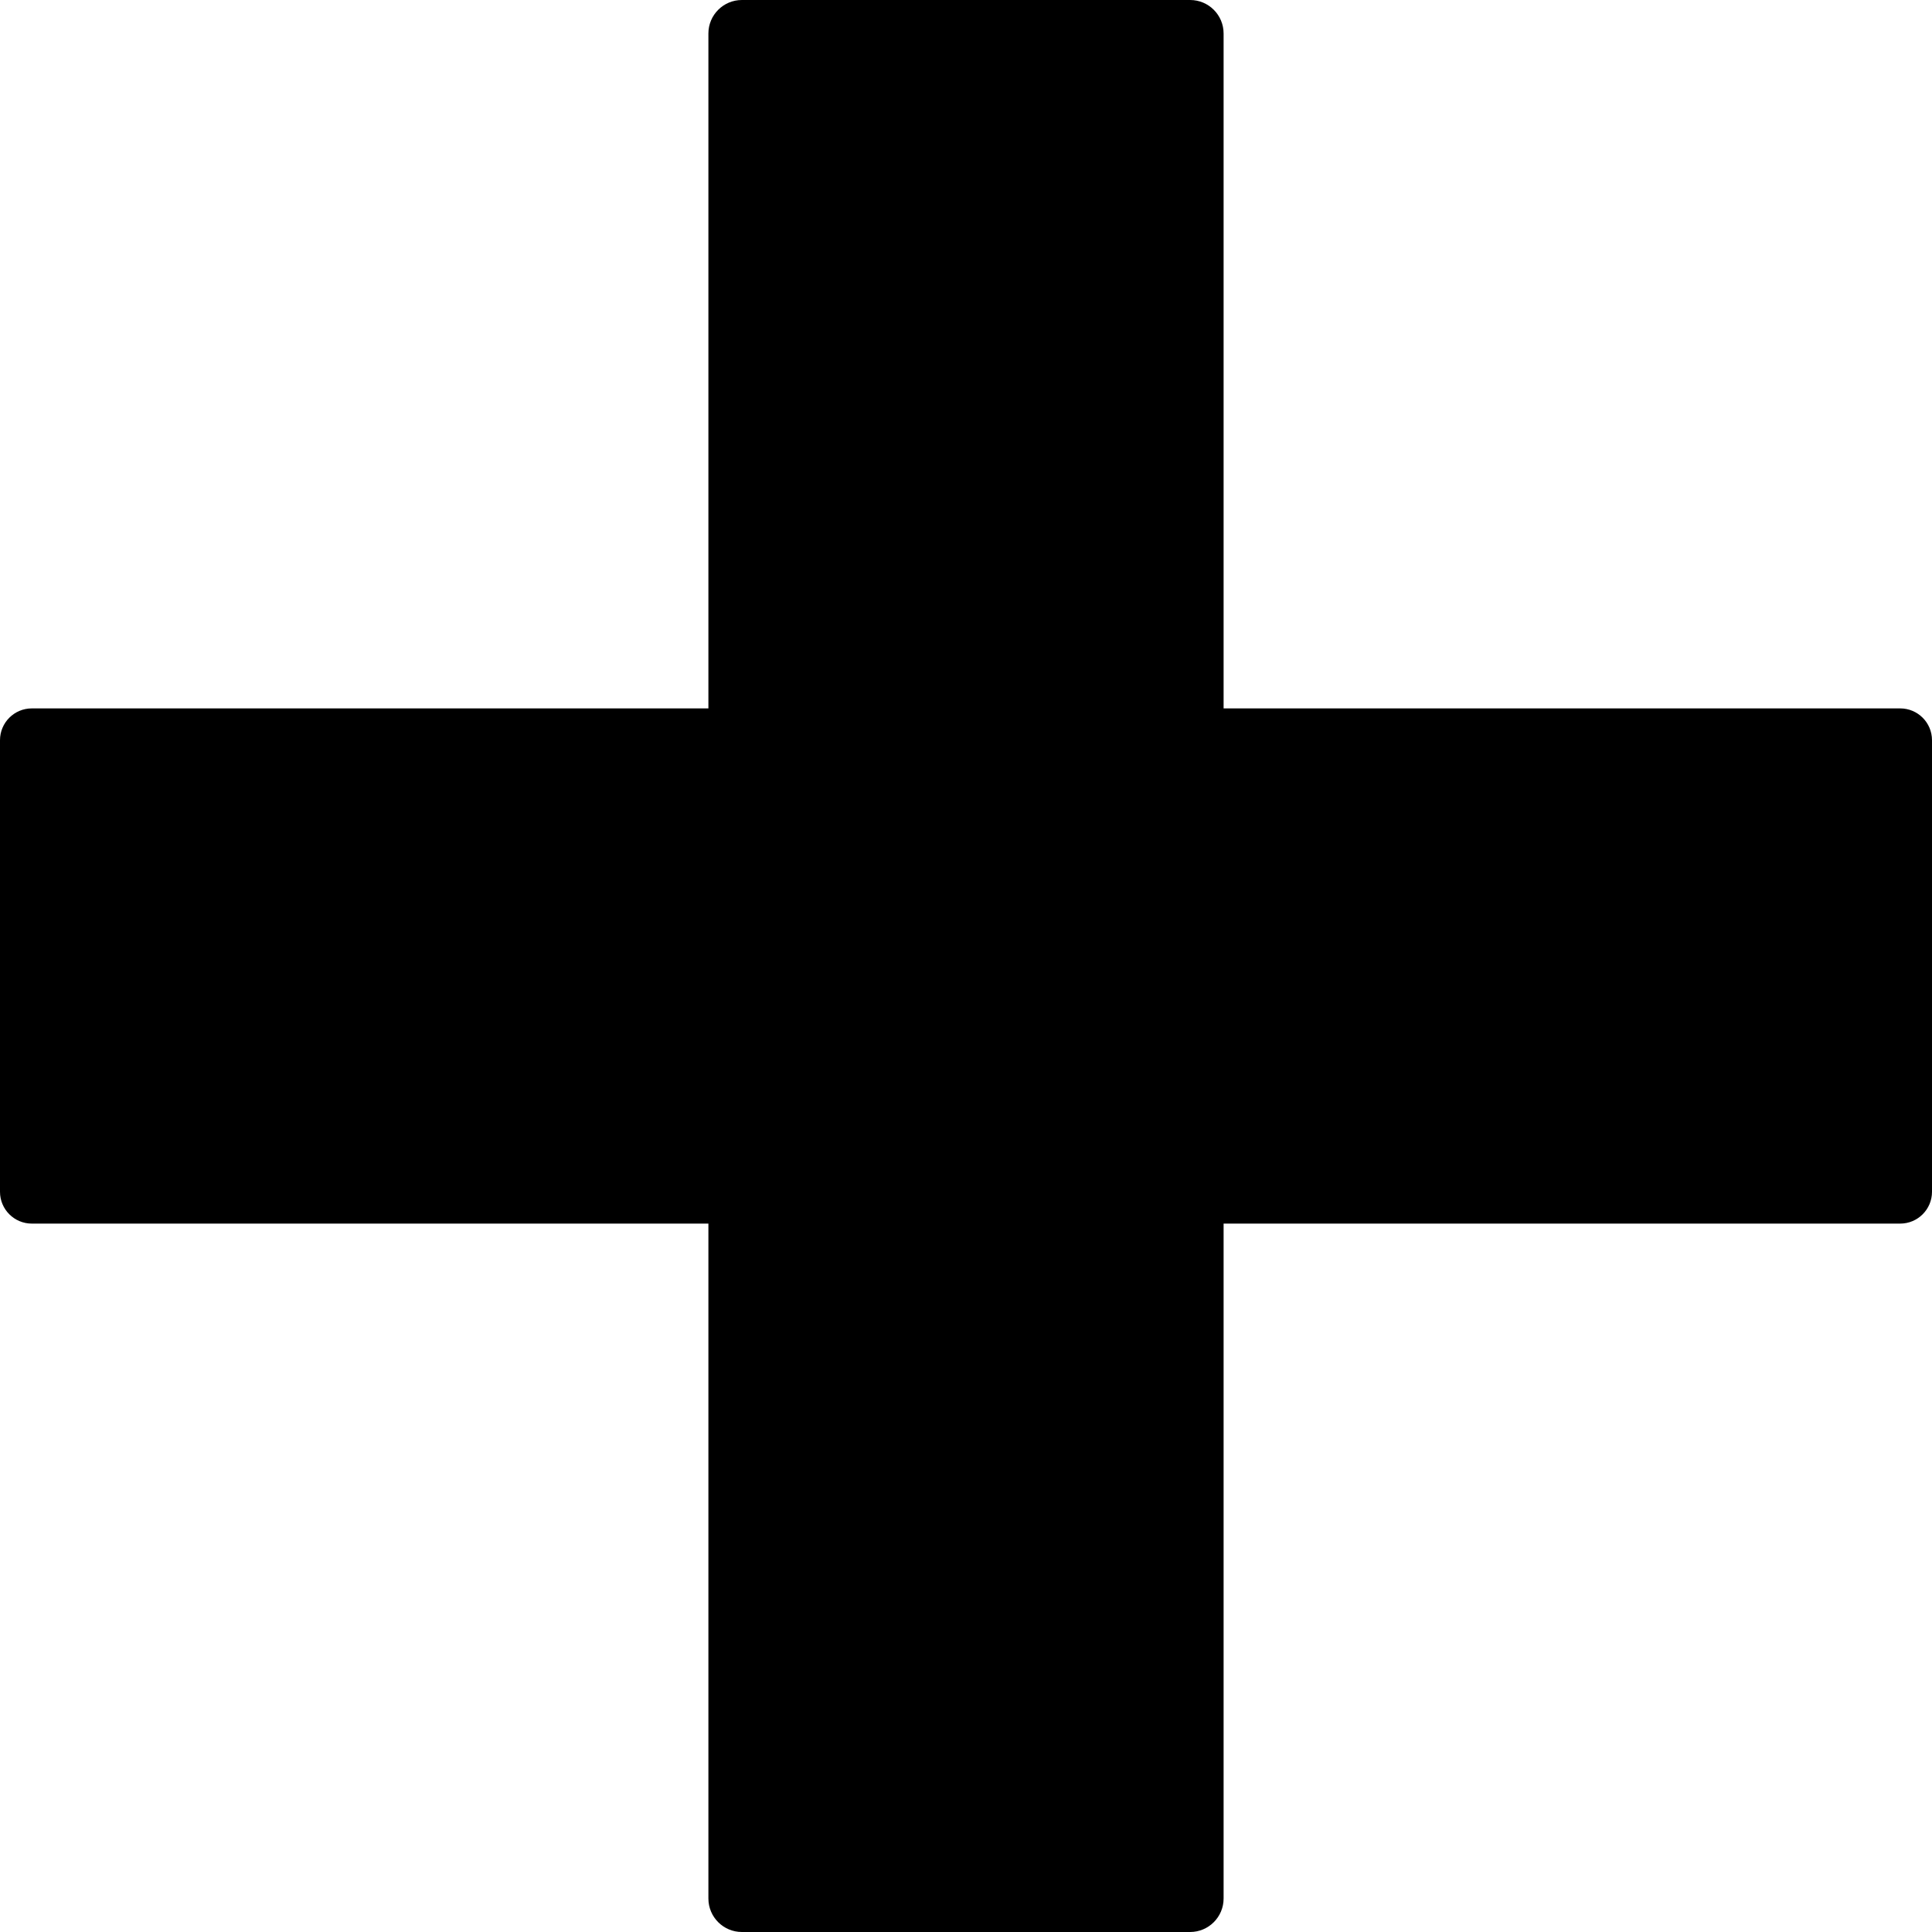
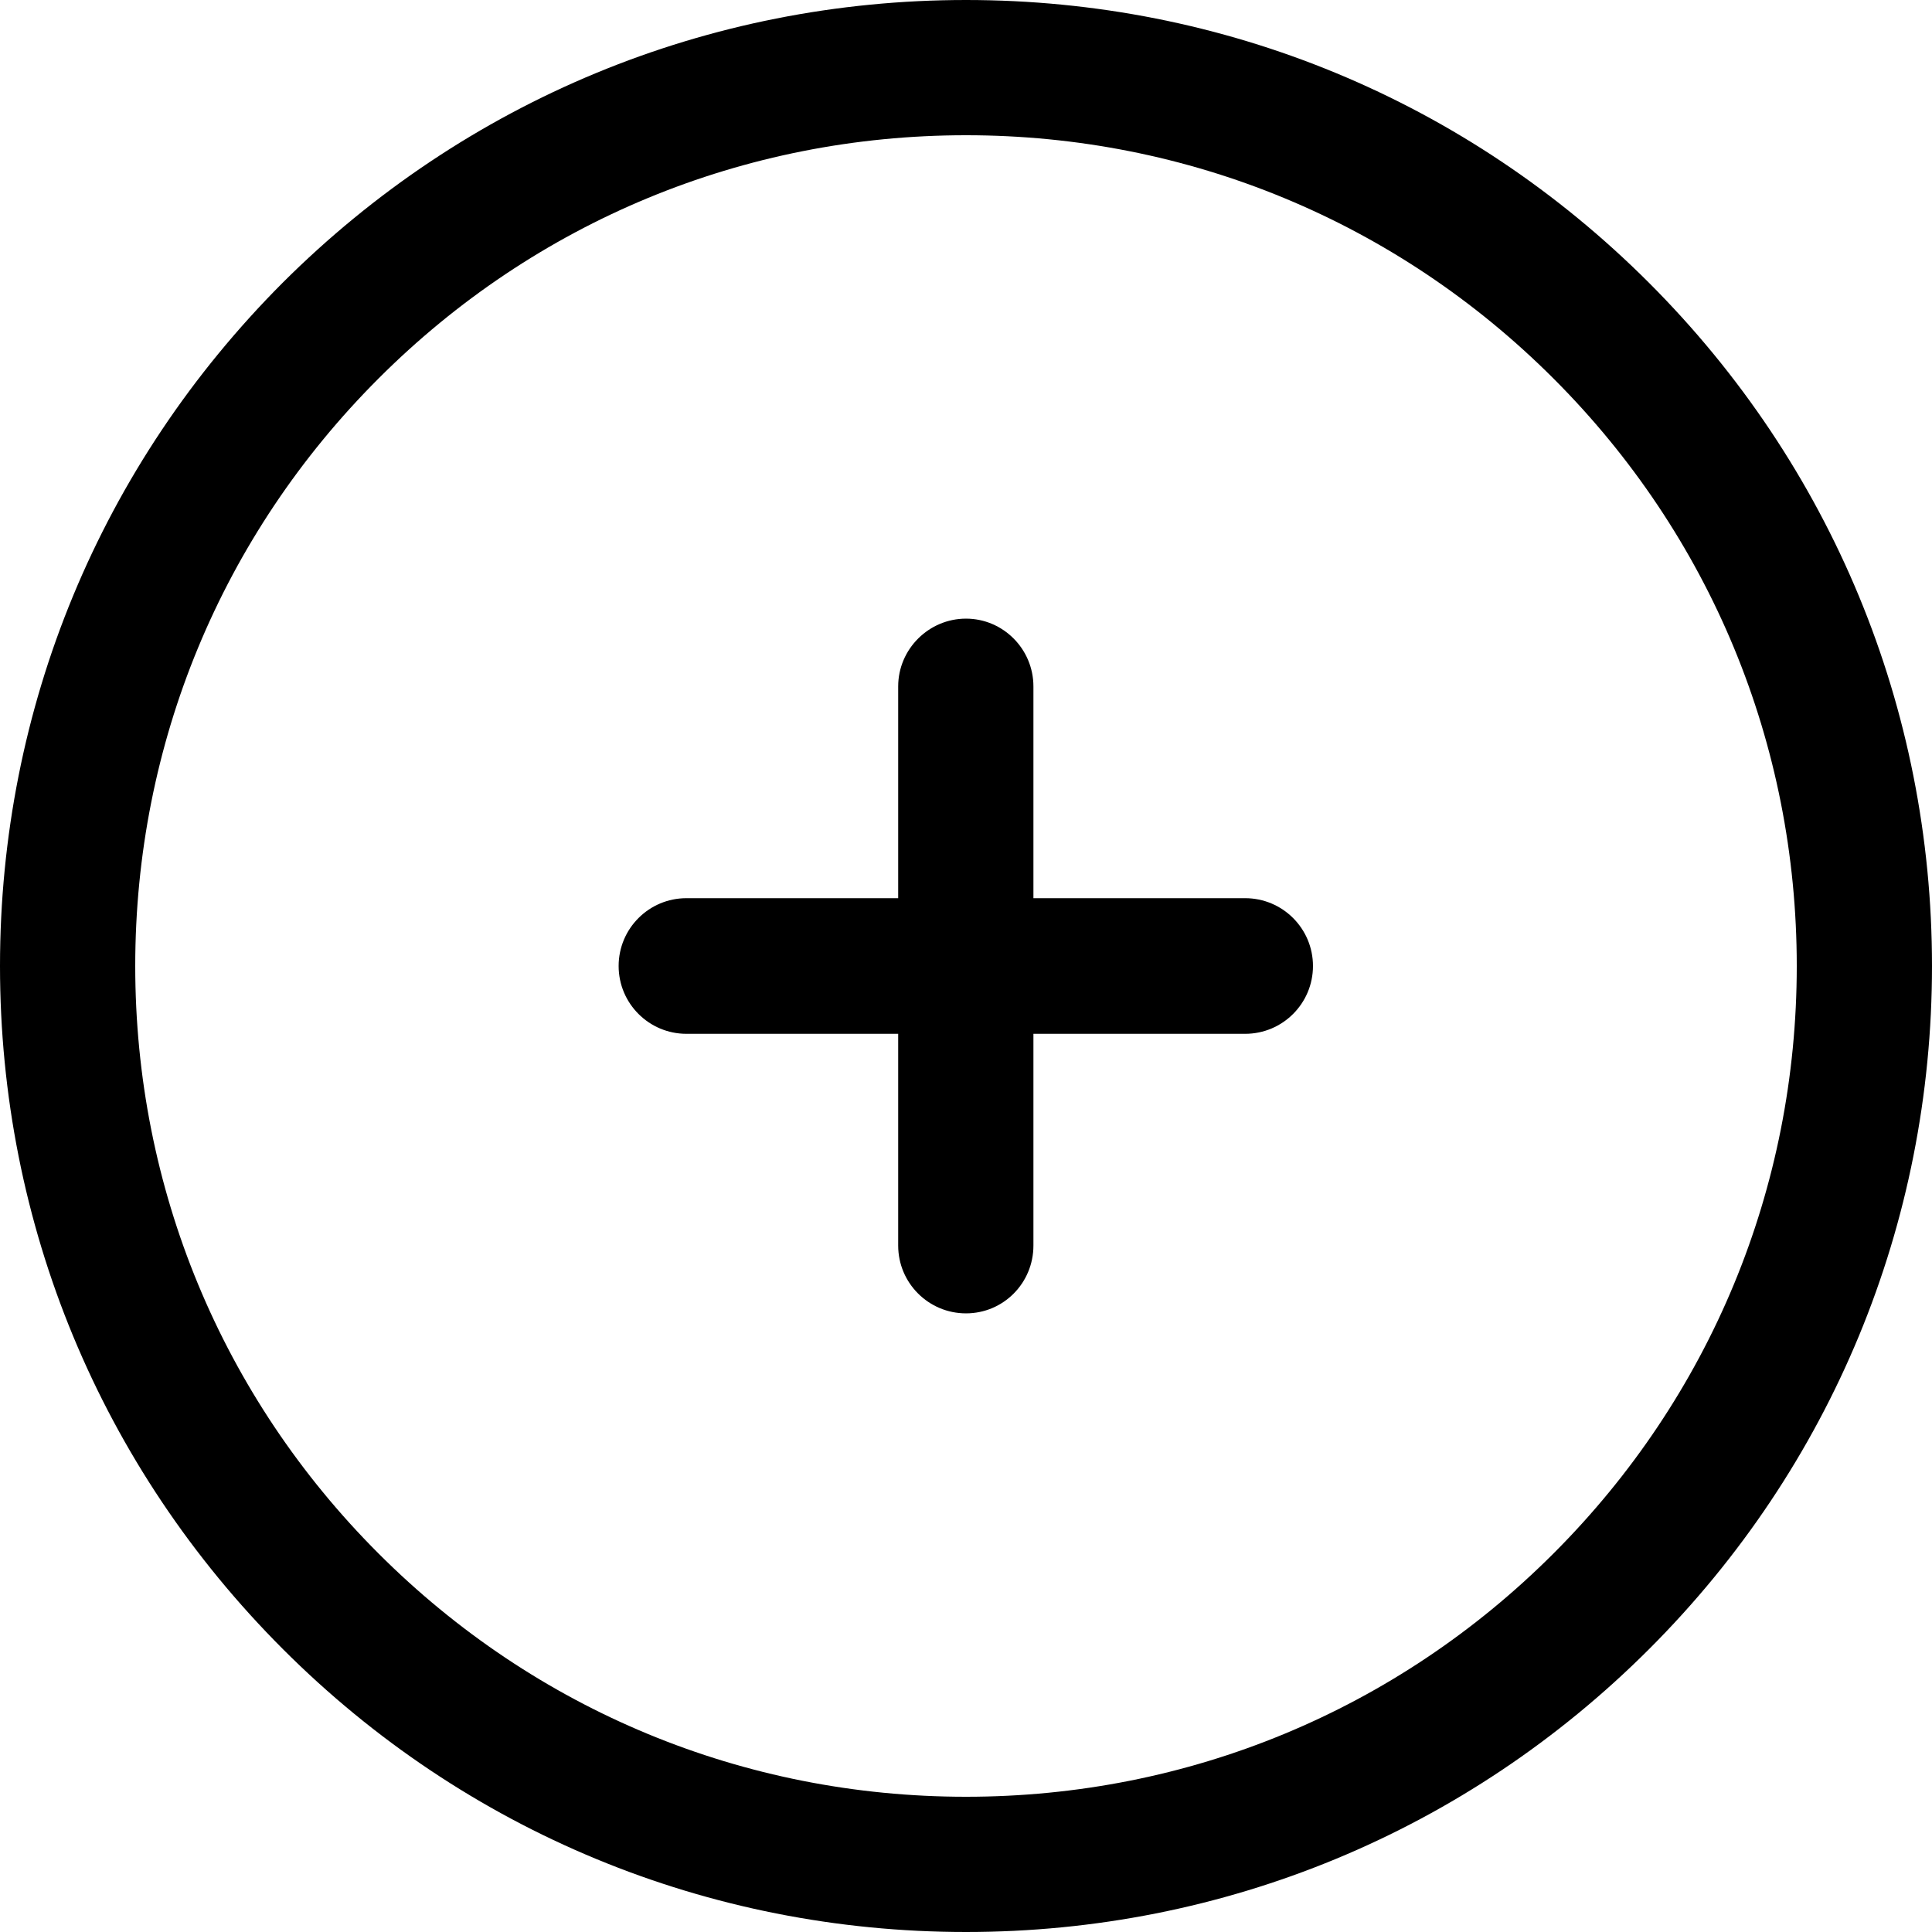
- <svg xmlns="http://www.w3.org/2000/svg" width="600.0px" height="600.0px" viewBox="0 0 600.0 600.0" version="1.1" id="SVGRoot">
-   <defs id="defs943" />
-   <g id="layer1">
-     <rect style="fill:#000000" id="rect1077" width="160" height="600" x="220" y="0" ry="10.4" />
-     <rect style="fill:#000000" id="rect1183" width="160" height="600" x="220" y="-600" transform="rotate(90)" ry="9.881" />
+ <svg xmlns="http://www.w3.org/2000/svg" version="1.1" id="Capa_1" x="0px" y="0px" viewBox="0 0 490 490" style="enable-background:new 0 0 490 490;" xml:space="preserve">
+   <g>
+     <g>
+       <g>
+         <path d="M227.8,174.1v53.7h-53.7c-9.5,0-17.2,7.7-17.2,17.2s7.7,17.2,17.2,17.2h53.7v53.7c0,9.5,7.7,17.2,17.2,17.2     s17.1-7.7,17.1-17.2v-53.7h53.7c9.5,0,17.2-7.7,17.2-17.2s-7.7-17.2-17.2-17.2h-53.7v-53.7c0-9.5-7.7-17.2-17.1-17.2     S227.8,164.6,227.8,174.1z" />
+         <path d="M71.7,71.7C25.5,118,0,179.5,0,245s25.5,127,71.8,173.3C118,464.5,179.6,490,245,490s127-25.5,173.3-71.8     C464.5,372,490,310.4,490,245s-25.5-127-71.8-173.3C372,25.5,310.5,0,245,0C179.6,0,118,25.5,71.7,71.7z M455.7,245     c0,56.3-21.9,109.2-61.7,149s-92.7,61.7-149,61.7S135.8,433.8,96,394s-61.7-92.7-61.7-149S56.2,135.8,96,96s92.7-61.7,149-61.7     S354.2,56.2,394,96S455.7,188.7,455.7,245z" />
+       </g>
+     </g>
+     <g>
+ 	</g>
+     <g>
+ 	</g>
+     <g>
+ 	</g>
+     <g>
+ 	</g>
+     <g>
+ 	</g>
+     <g>
+ 	</g>
+     <g>
+ 	</g>
+     <g>
+ 	</g>
+     <g>
+ 	</g>
+     <g>
+ 	</g>
+     <g>
+ 	</g>
+     <g>
+ 	</g>
+     <g>
+ 	</g>
+     <g>
+ 	</g>
+     <g>
+ 	</g>
  </g>
+   <g>
+ </g>
+   <g>
+ </g>
+   <g>
+ </g>
+   <g>
+ </g>
+   <g>
+ </g>
+   <g>
+ </g>
+   <g>
+ </g>
+   <g>
+ </g>
+   <g>
+ </g>
+   <g>
+ </g>
+   <g>
+ </g>
+   <g>
+ </g>
+   <g>
+ </g>
+   <g>
+ </g>
+   <g>
+ </g>
</svg>
